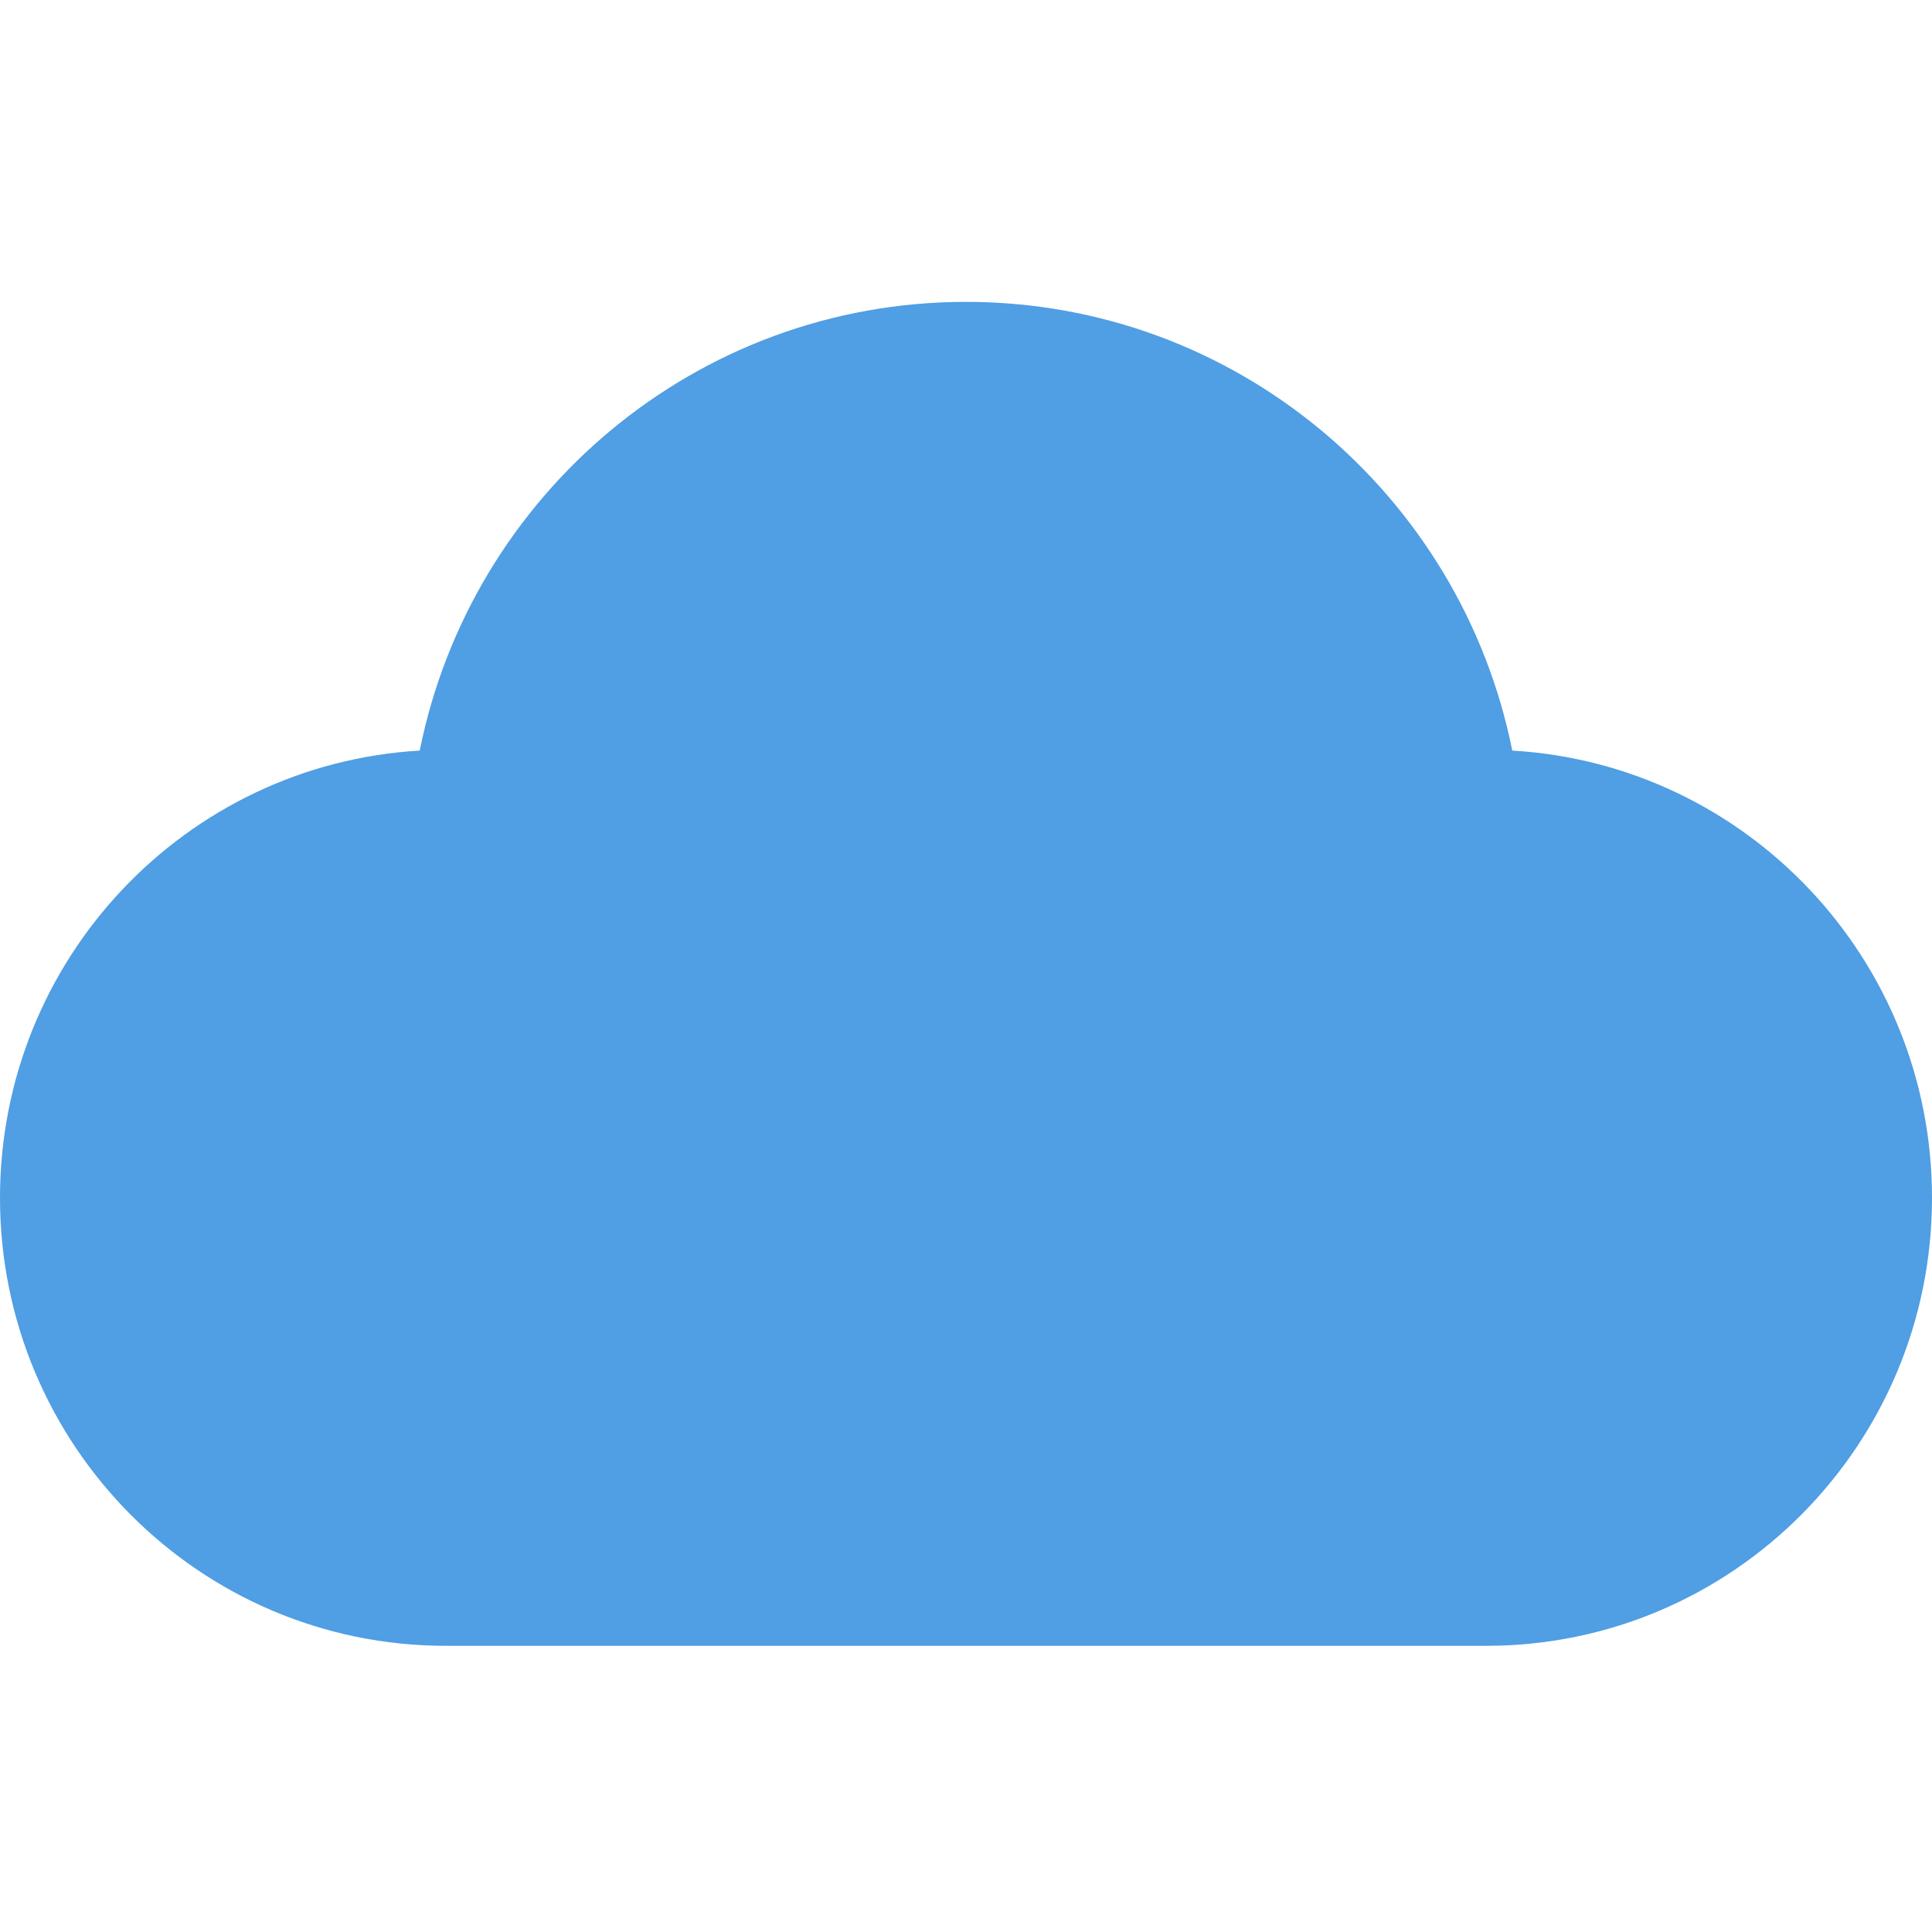
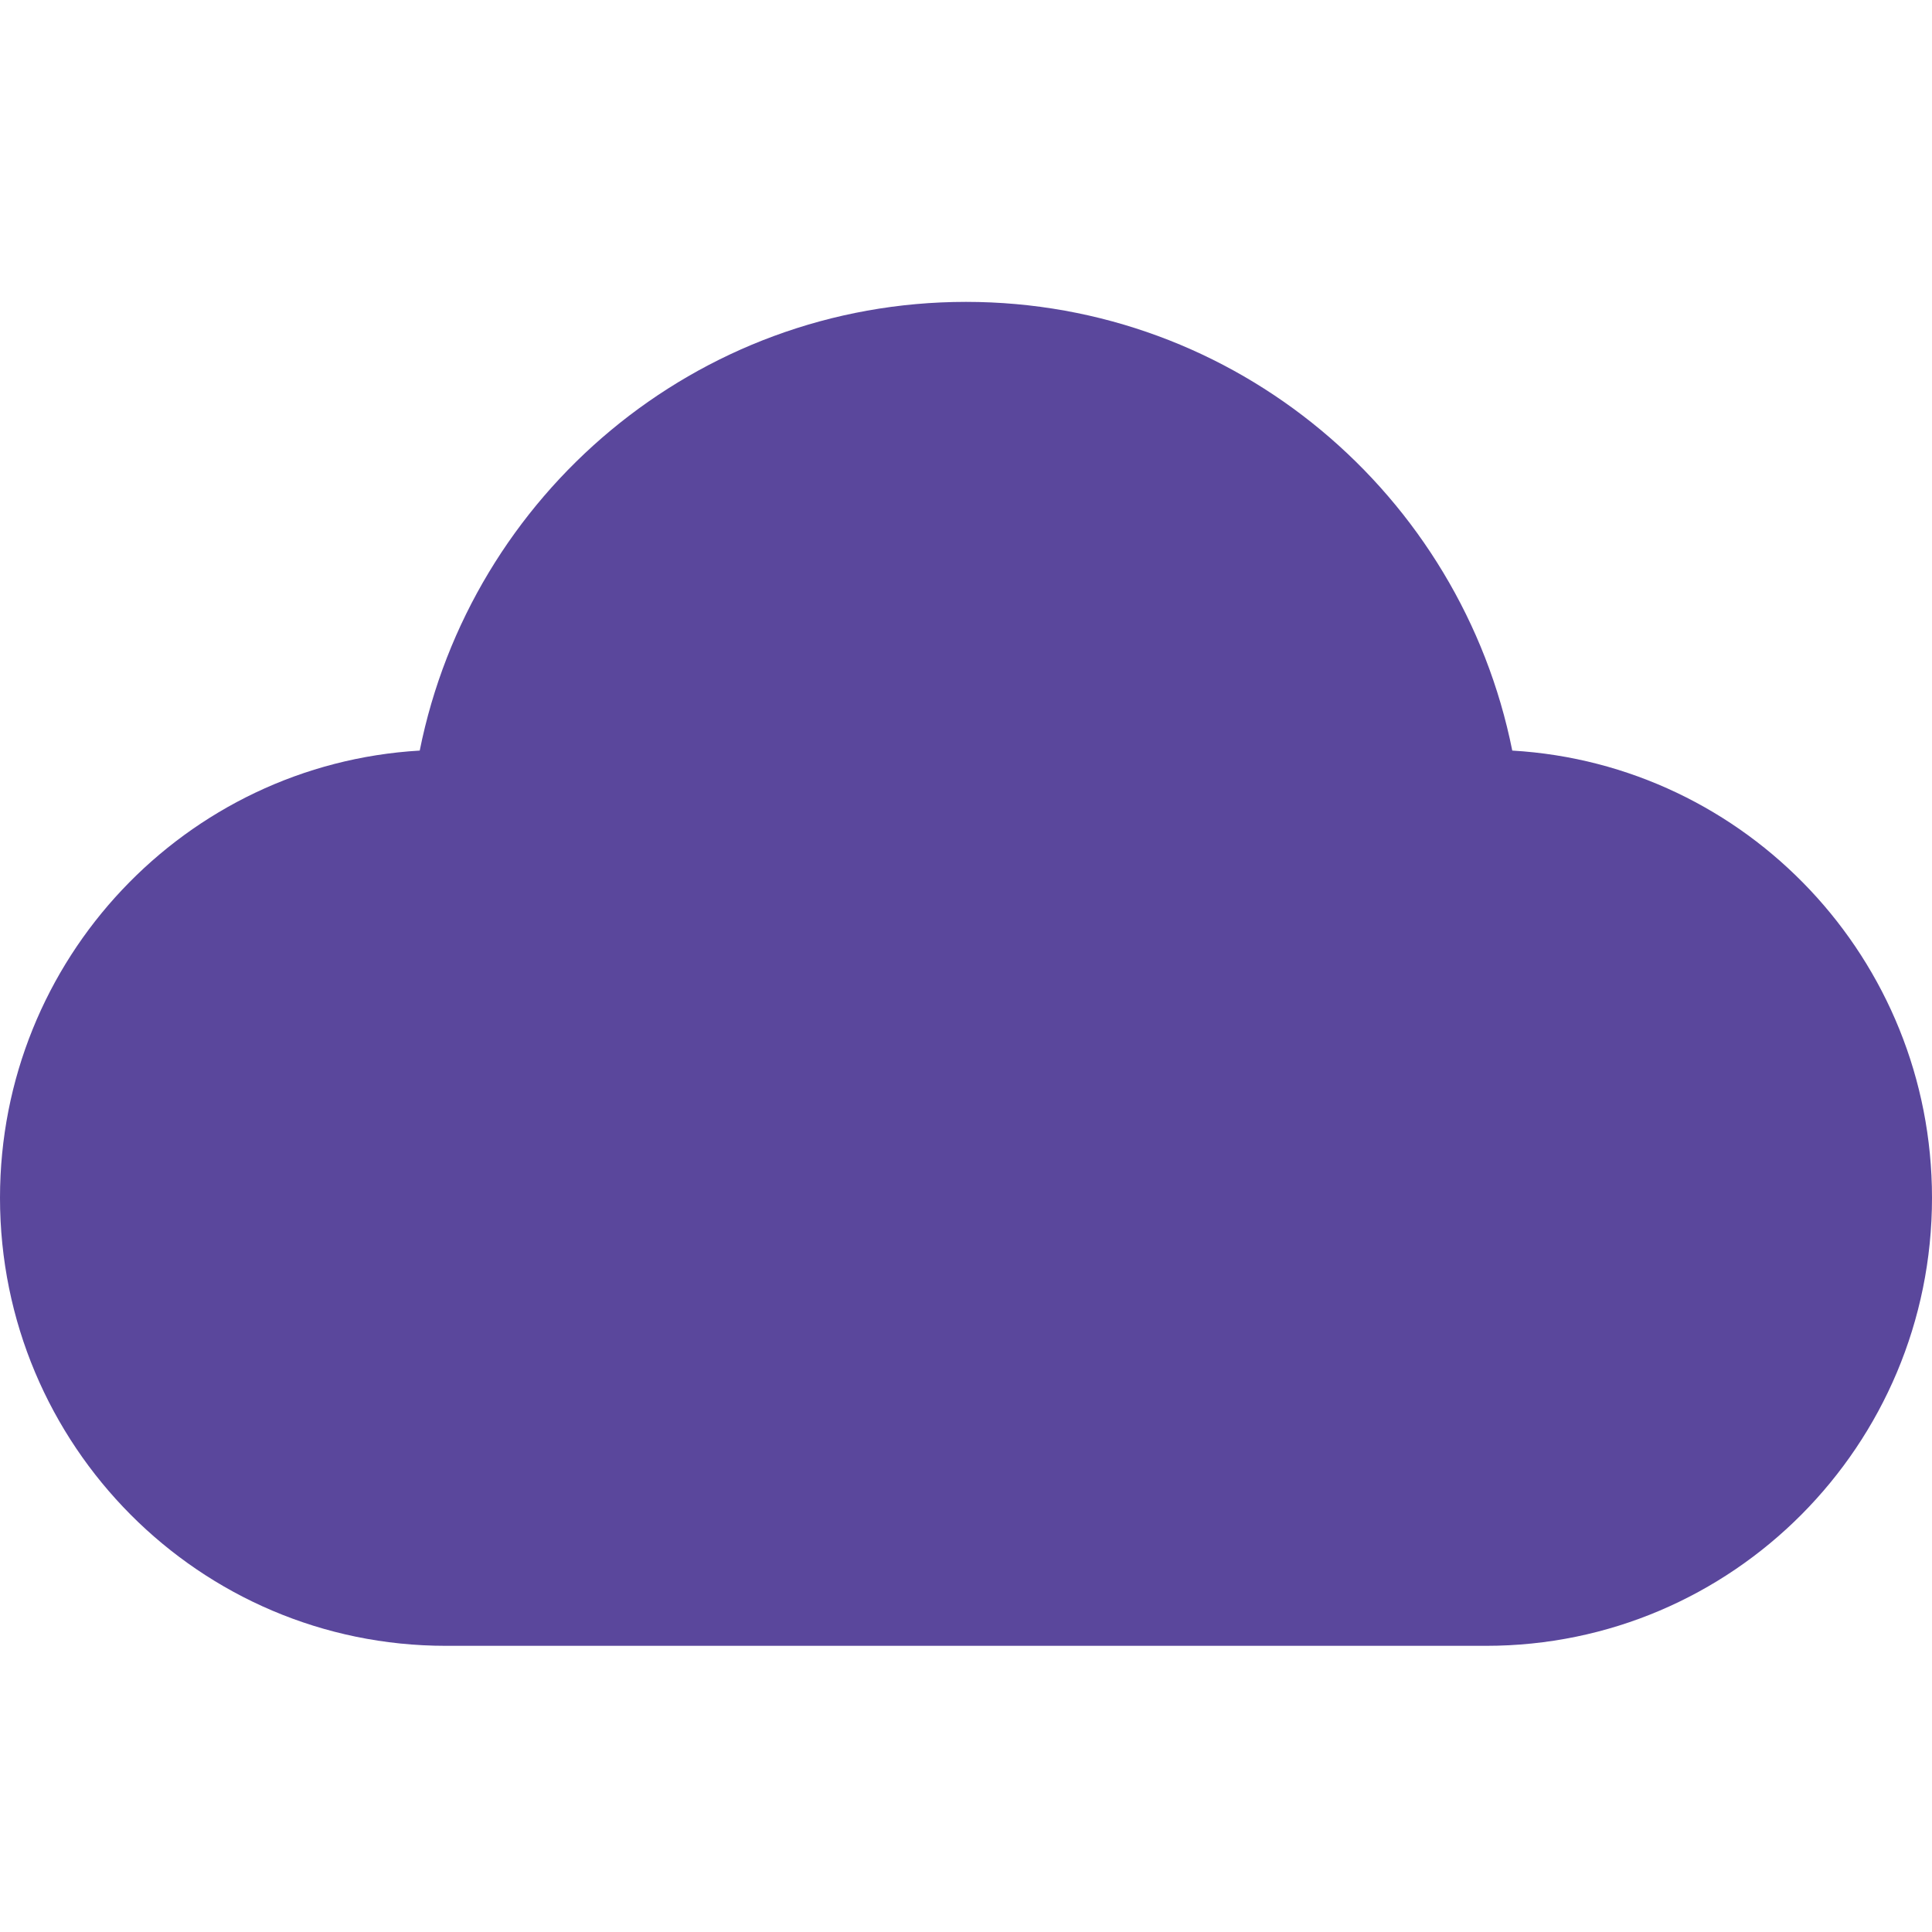
<svg xmlns="http://www.w3.org/2000/svg" viewBox="0 0 16 16" fill="none">
-   <path fill-rule="evenodd" clip-rule="evenodd" d="M12.524 6.216C12.099 4.096 10.235 2.5 8 2.5C5.765 2.5 3.901 4.096 3.476 6.216C1.537 6.329 0 7.944 0 9.92C0 11.969 1.653 13.63 3.692 13.63H12.308C14.347 13.63 16 11.969 16 9.92C16 7.944 14.463 6.329 12.524 6.216Z" fill="#509EE3" />
+   <path fill-rule="evenodd" clip-rule="evenodd" d="M12.524 6.216C12.099 4.096 10.235 2.5 8 2.5C5.765 2.5 3.901 4.096 3.476 6.216C1.537 6.329 0 7.944 0 9.92C0 11.969 1.653 13.63 3.692 13.63H12.308C14.347 13.63 16 11.969 16 9.92C16 7.944 14.463 6.329 12.524 6.216Z" fill="#5A479C" />
</svg>
